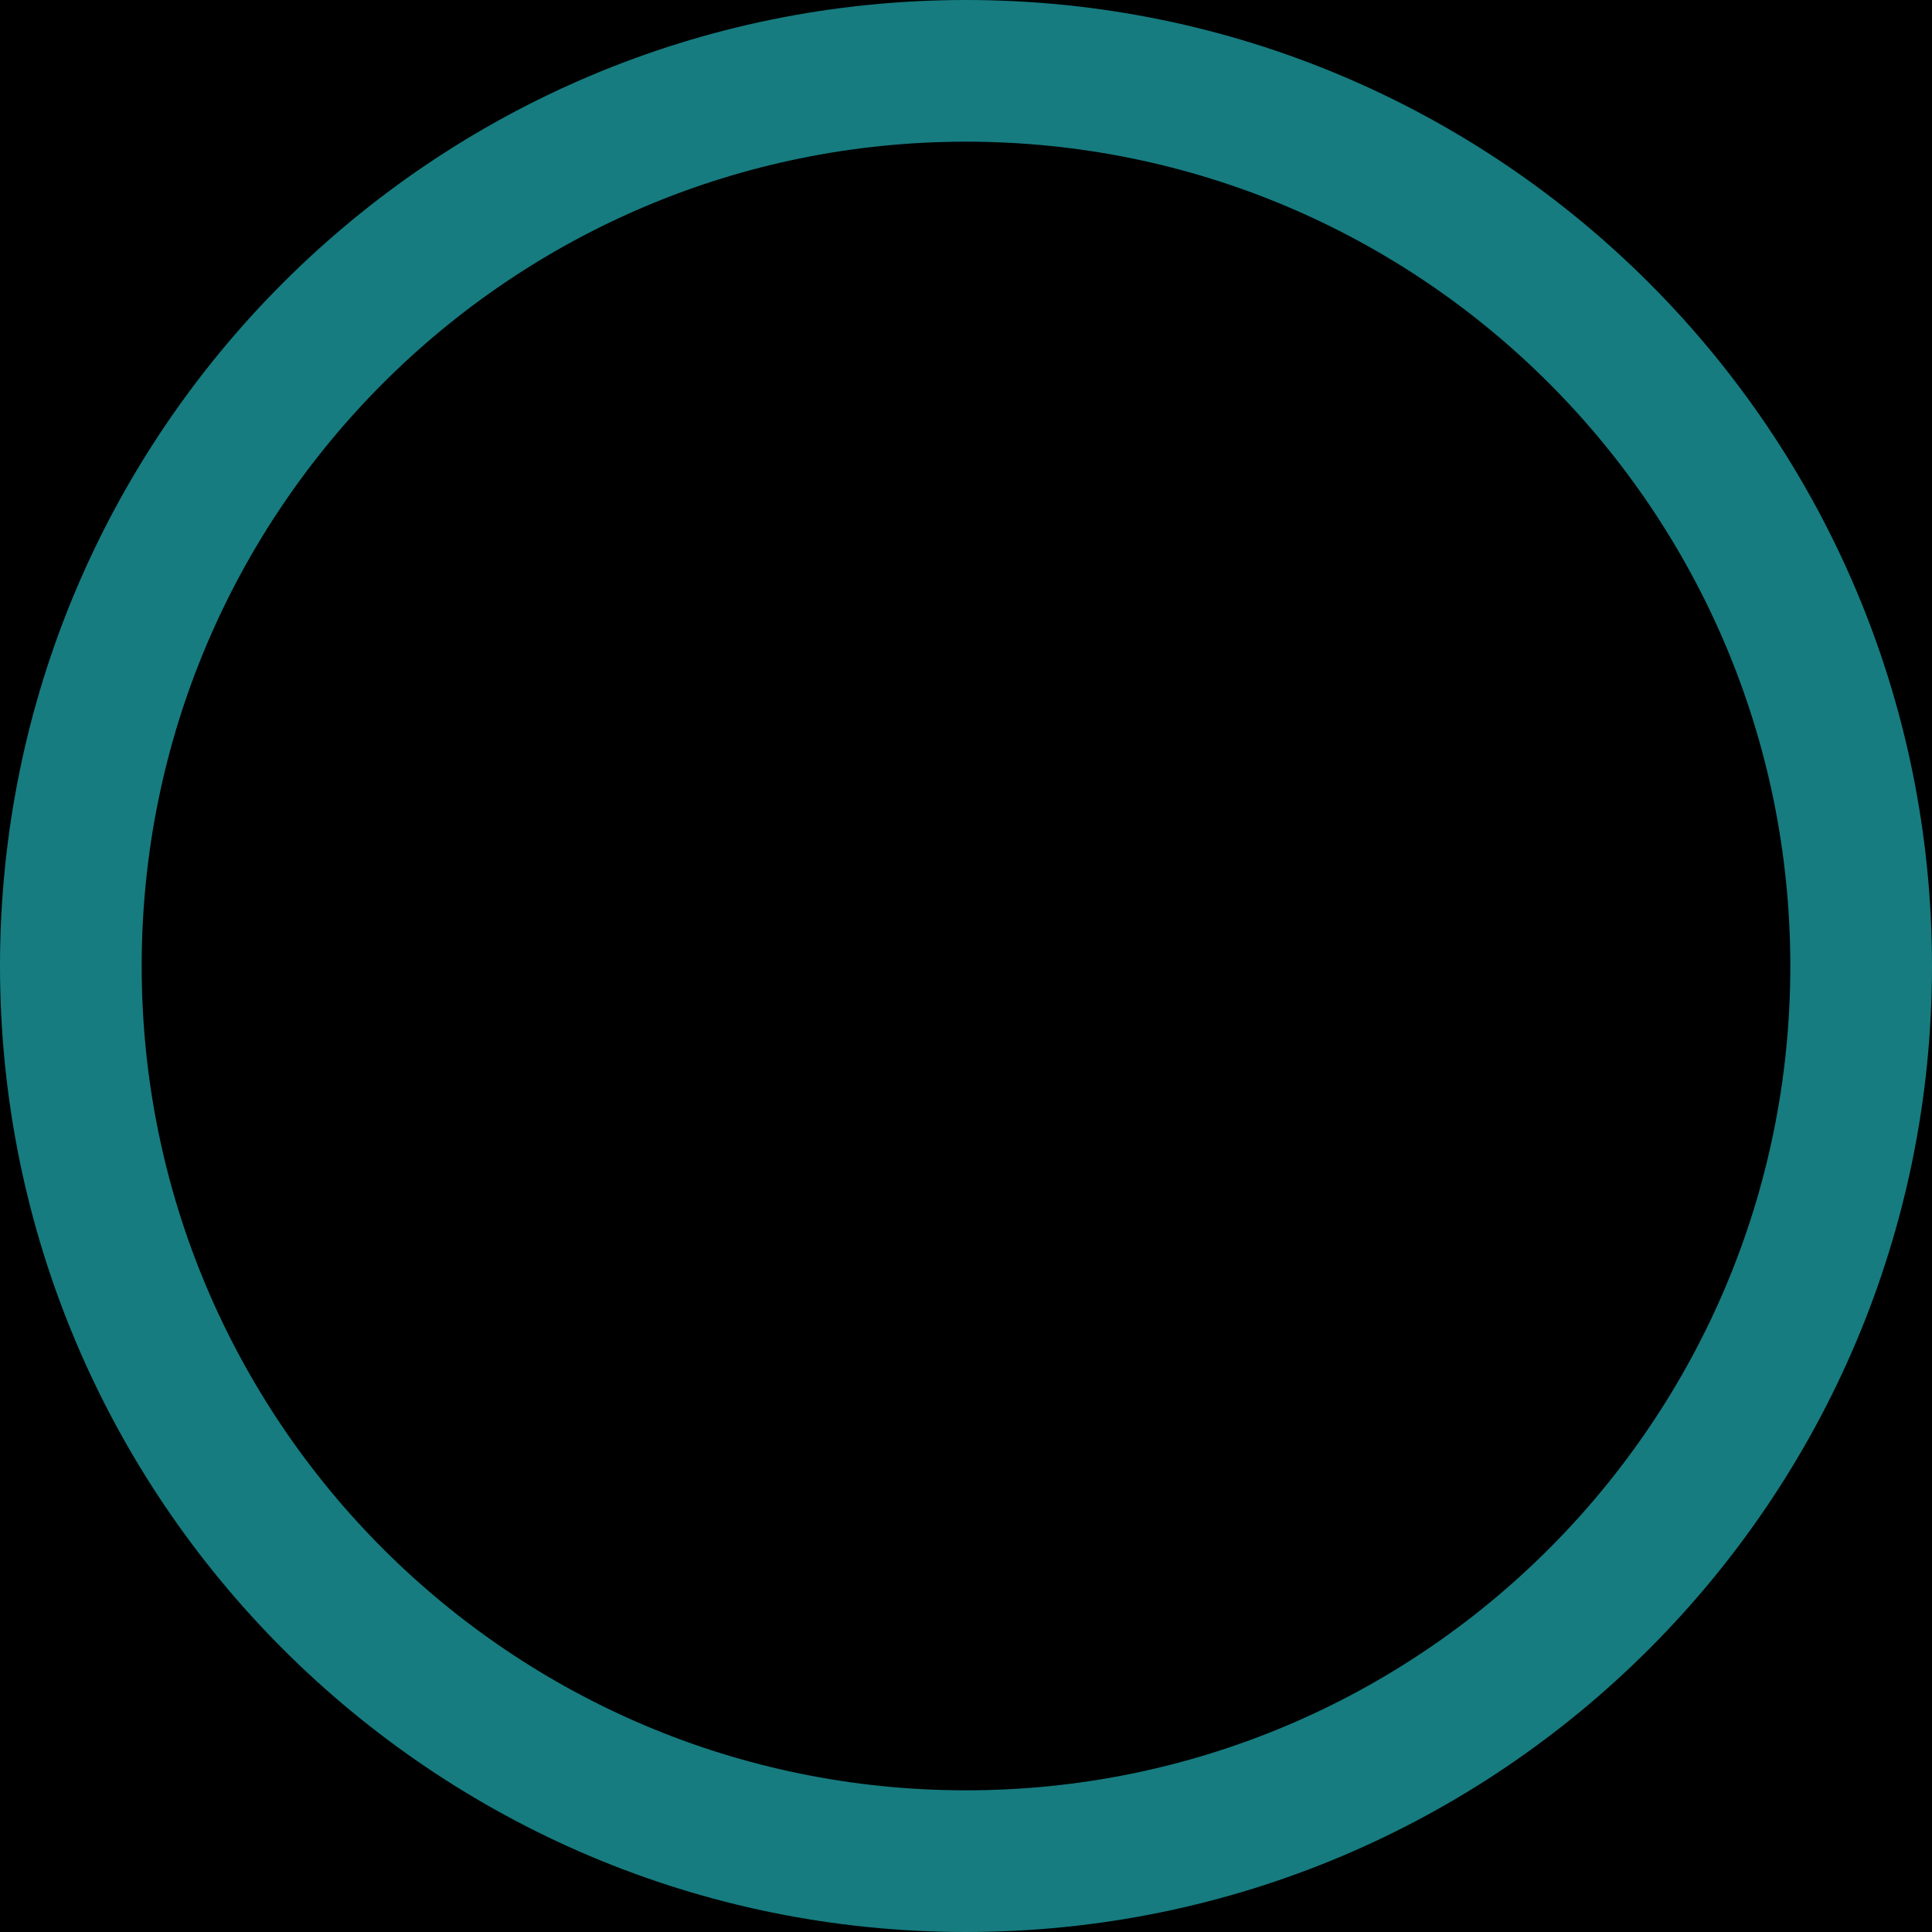
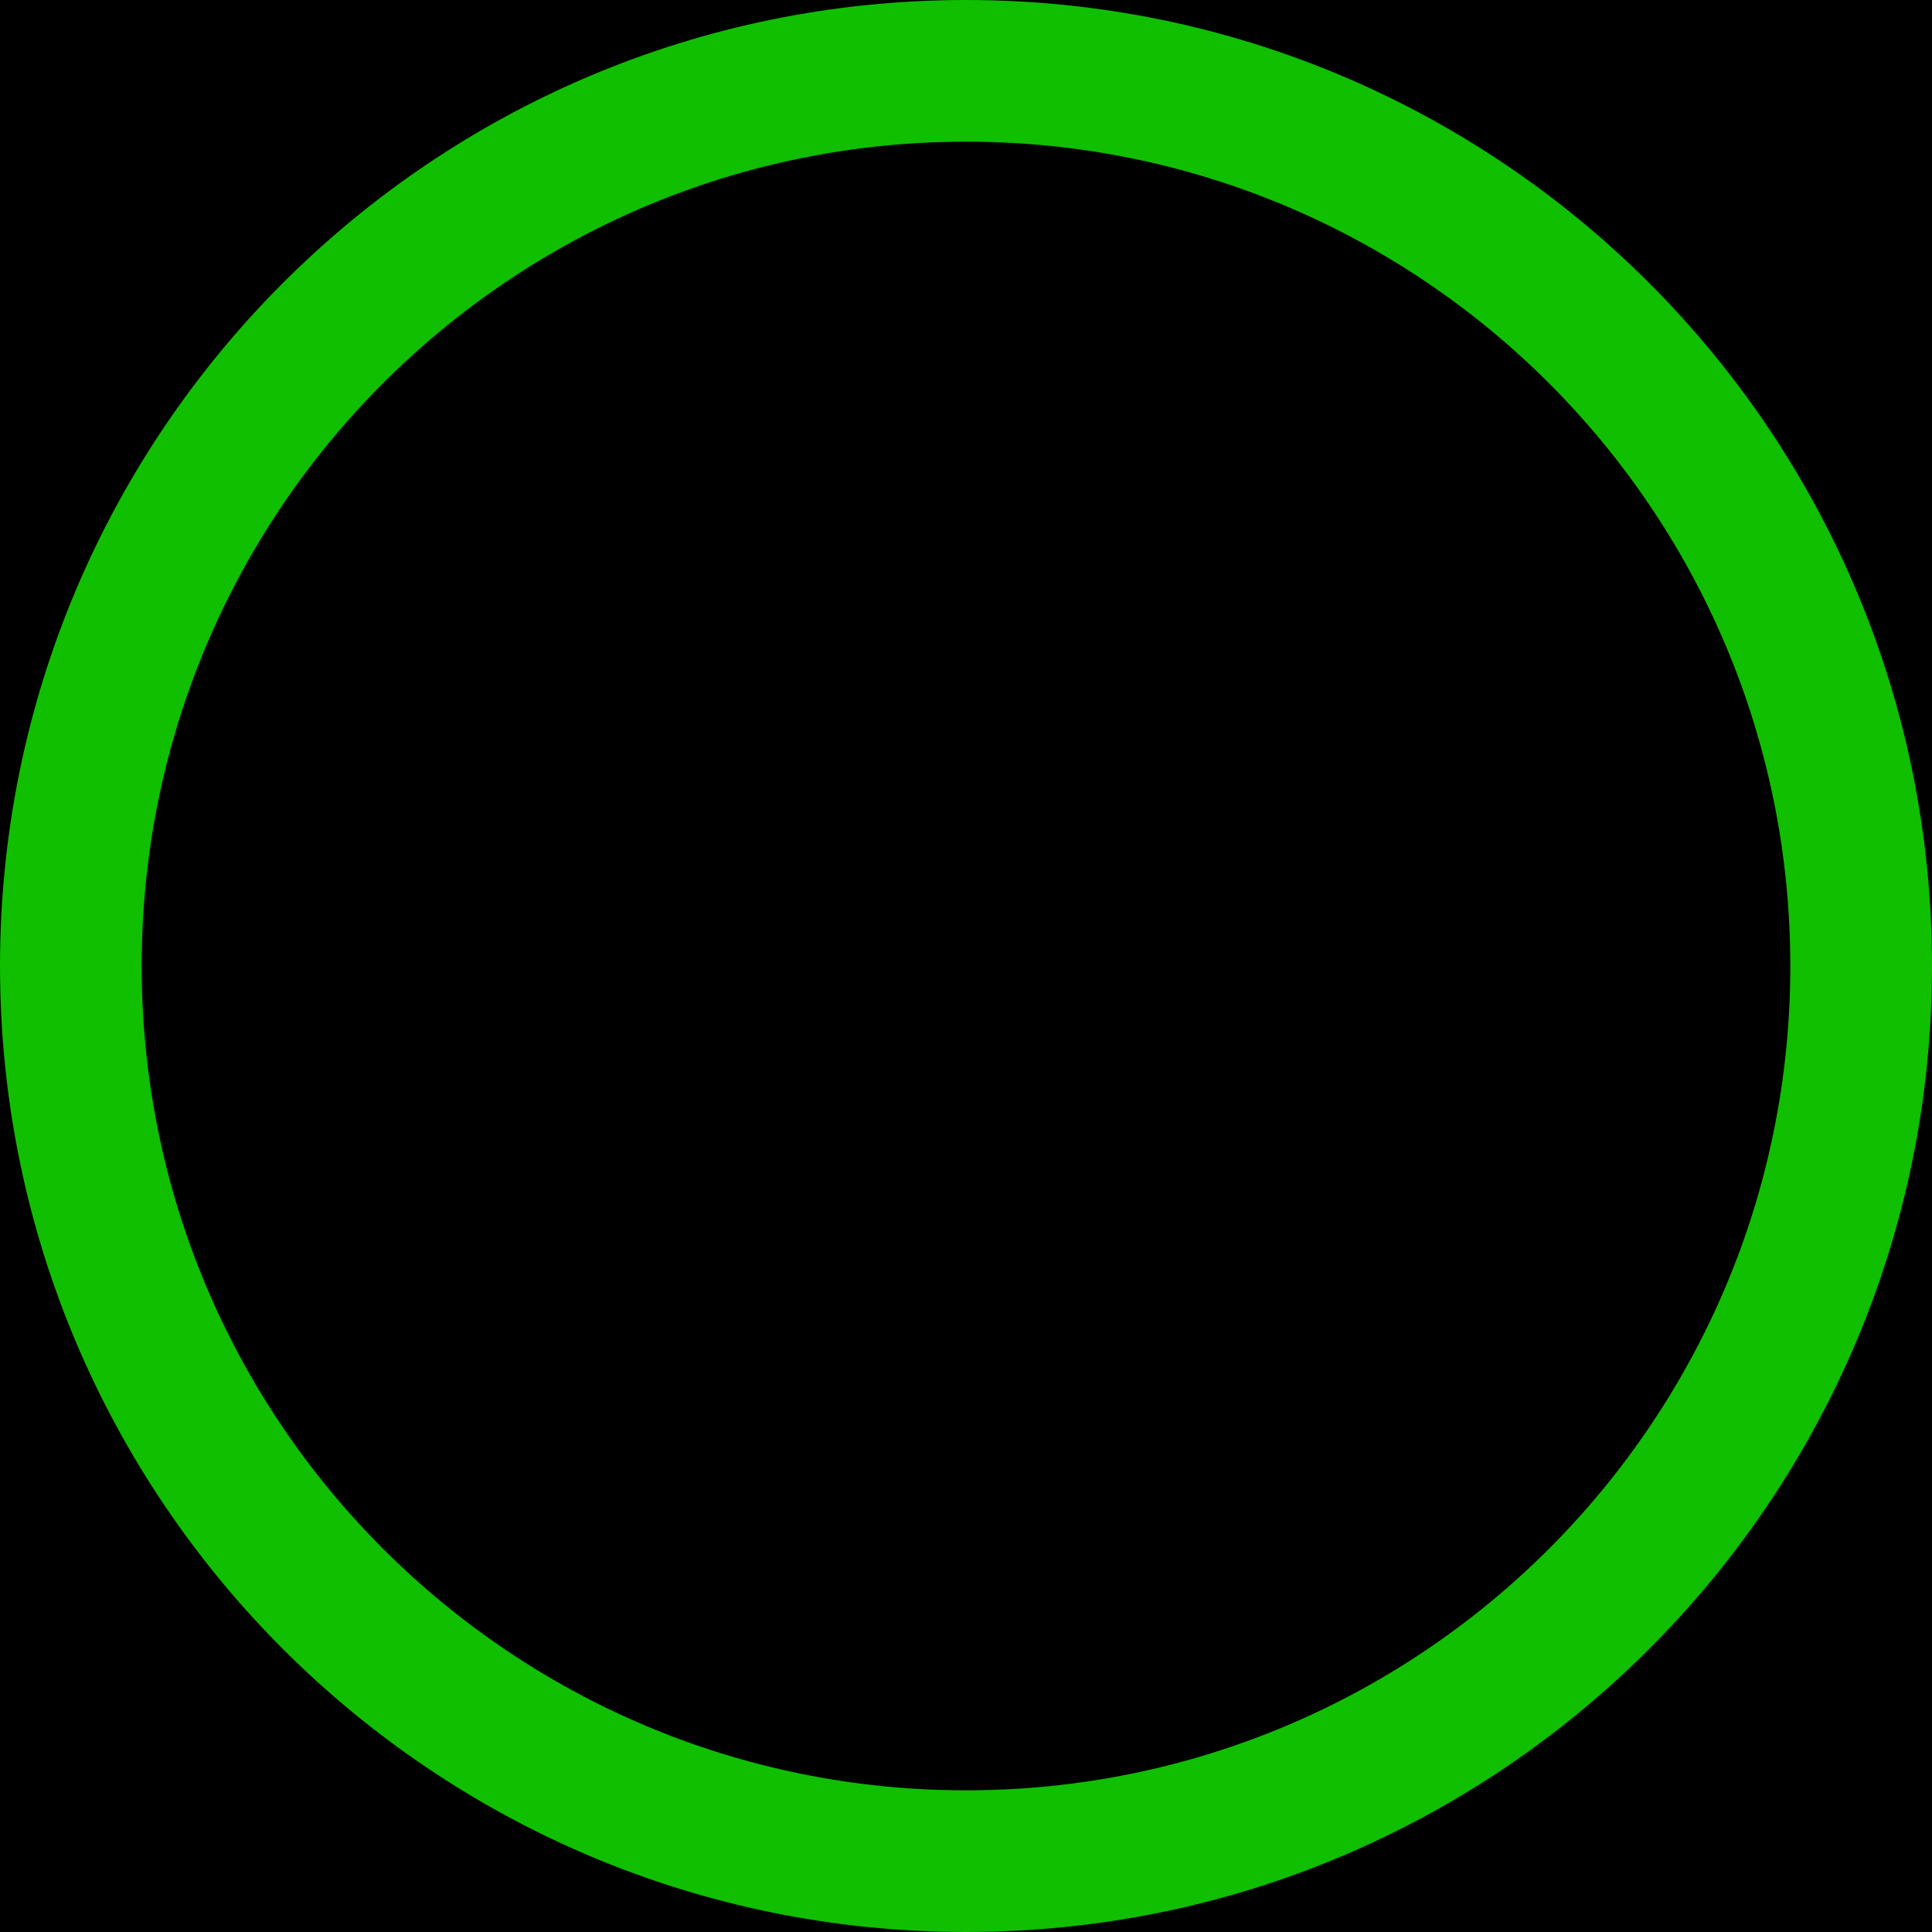
- <svg xmlns="http://www.w3.org/2000/svg" width="300" height="300" viewBox="0 0 300 300" fill="none">
-   <rect width="300" height="300" fill="black" />
-   <circle cx="150" cy="150" r="150" fill="#167c80" />
-   <circle cx="150" cy="150" r="128" fill="black" />
+ <svg xmlns="http://www.w3.org/2000/svg" width="300" height="300" viewBox="0 0 300 300" fill="none" version="1.1" id="svg16897">
+   <defs id="defs16901" />
+   <rect width="300" height="300" fill="black" id="rect16891" />
+   <circle cx="150" cy="150" r="150" fill="#167c80" id="circle16893" style="fill:#0fbf00;fill-opacity:1" />
+   <circle cx="150" cy="150" r="128" fill="black" id="circle16895" />
</svg>
